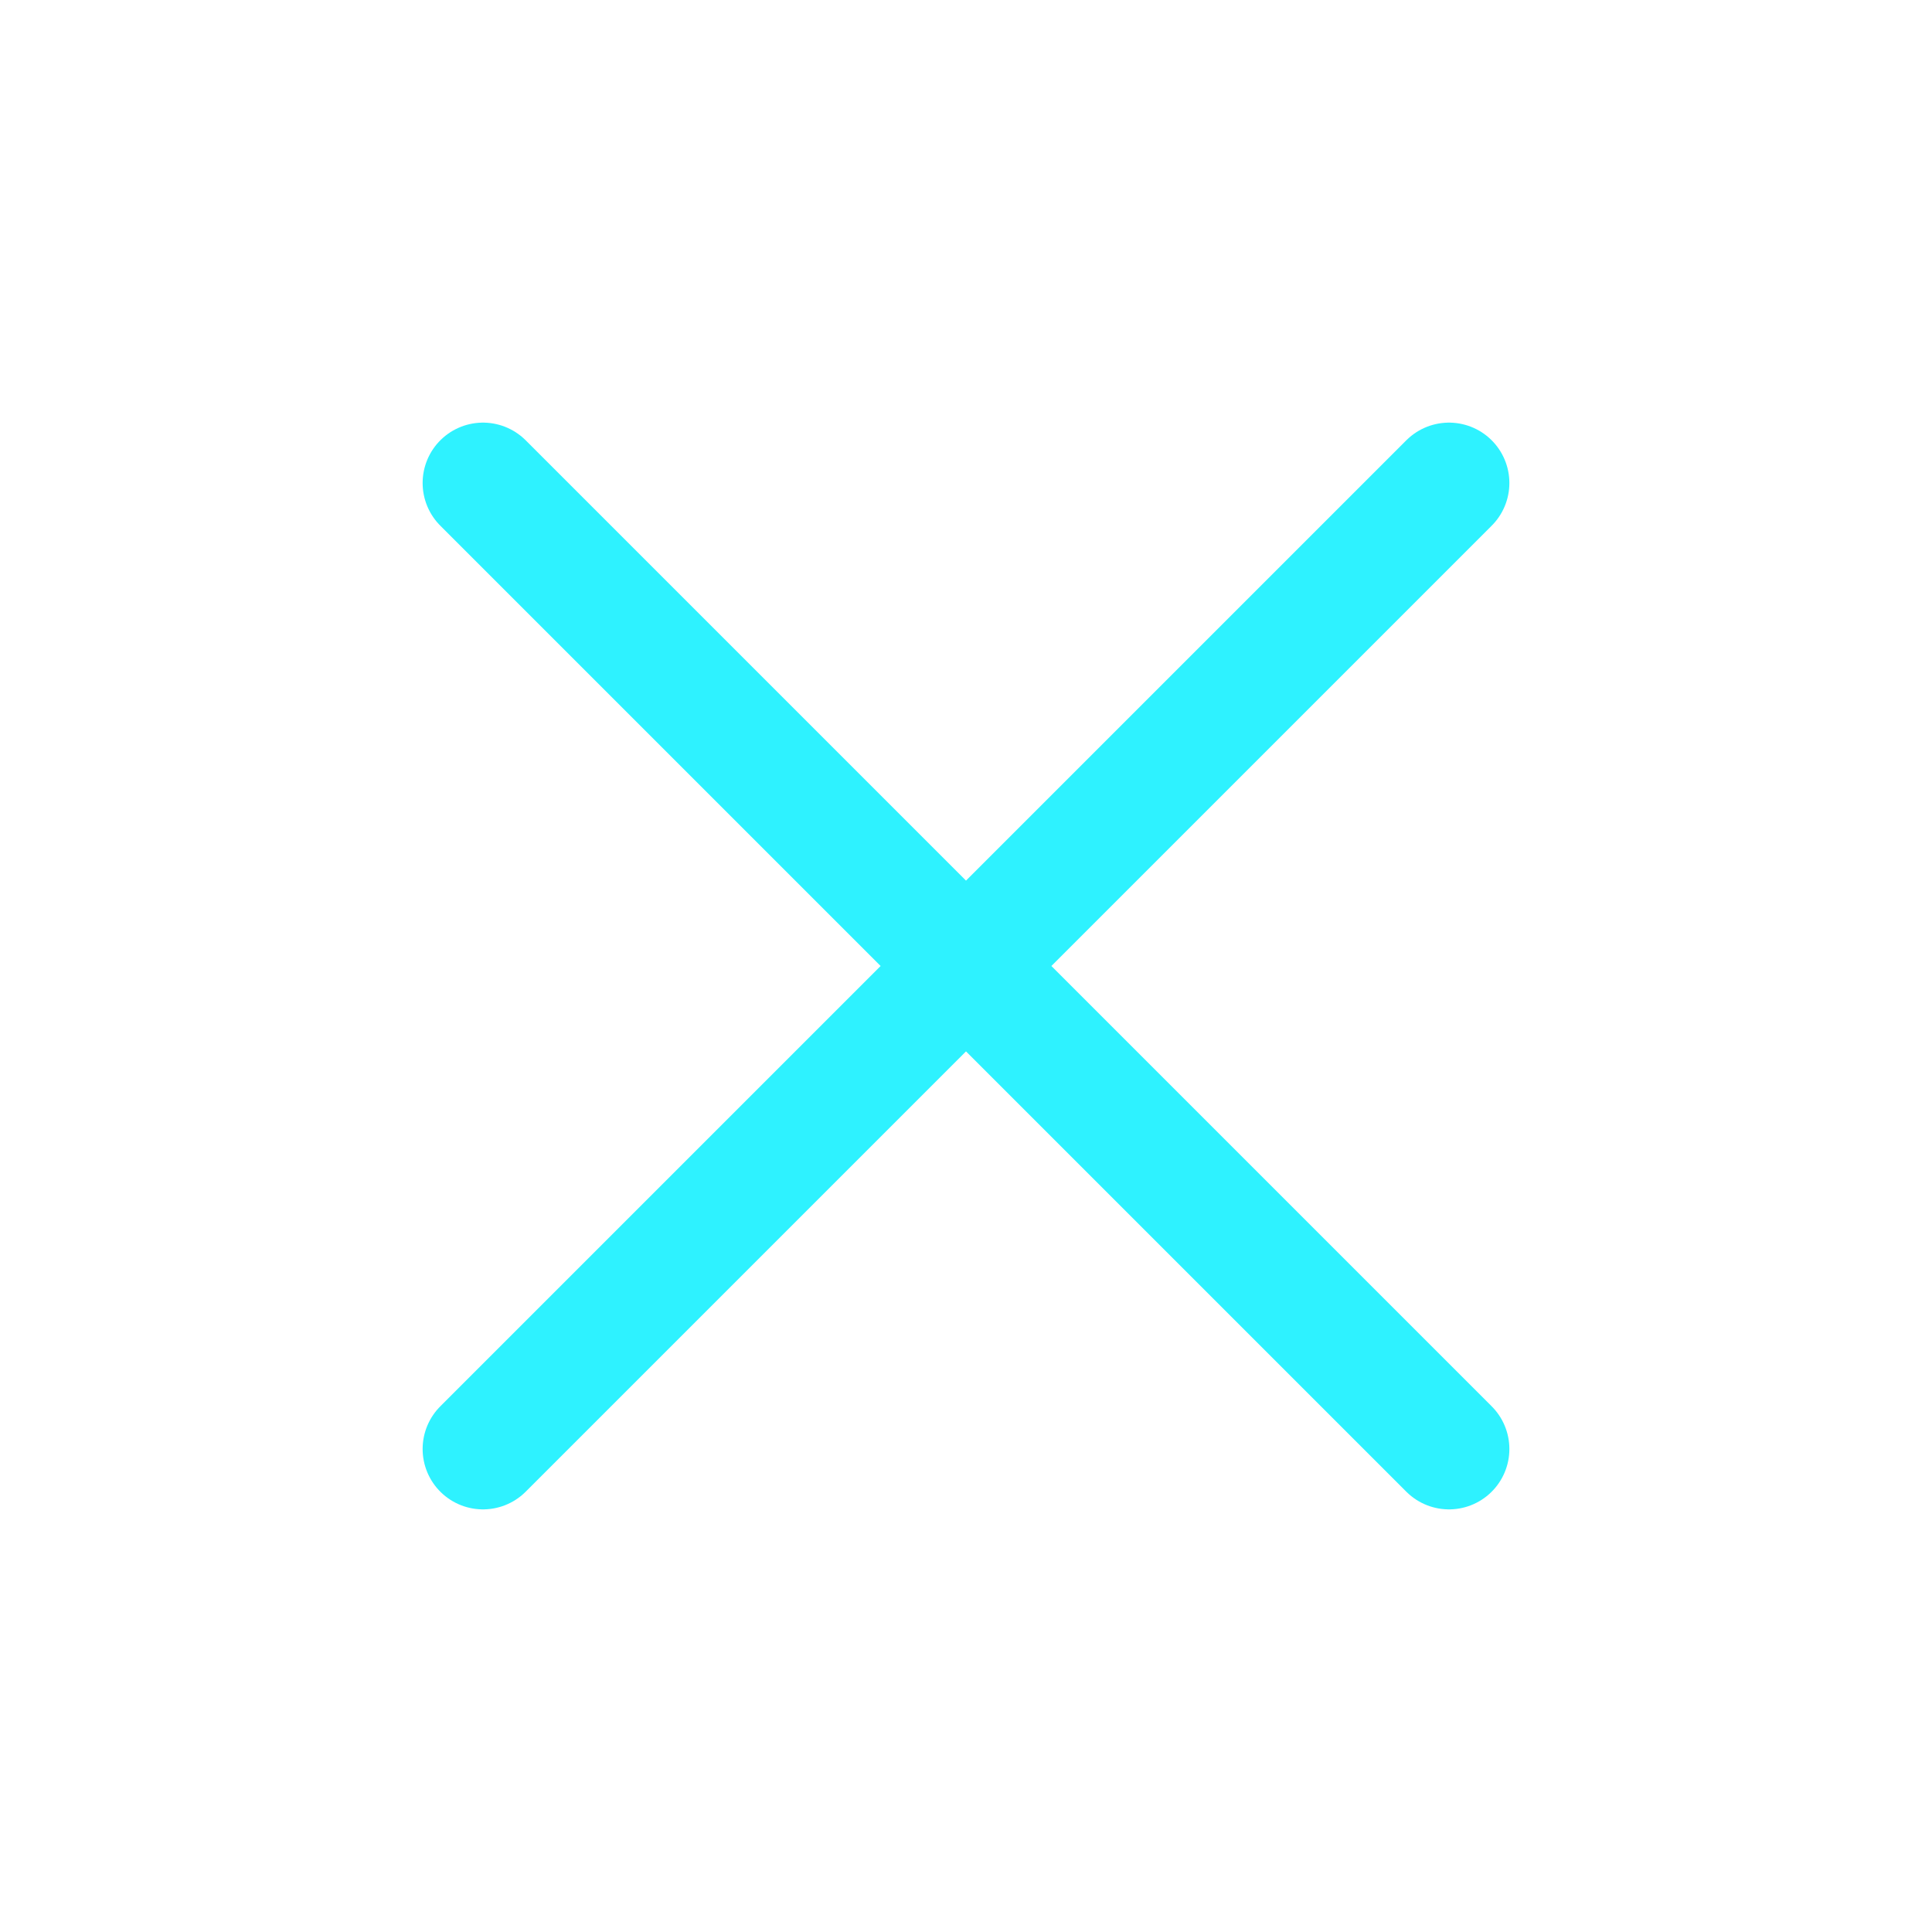
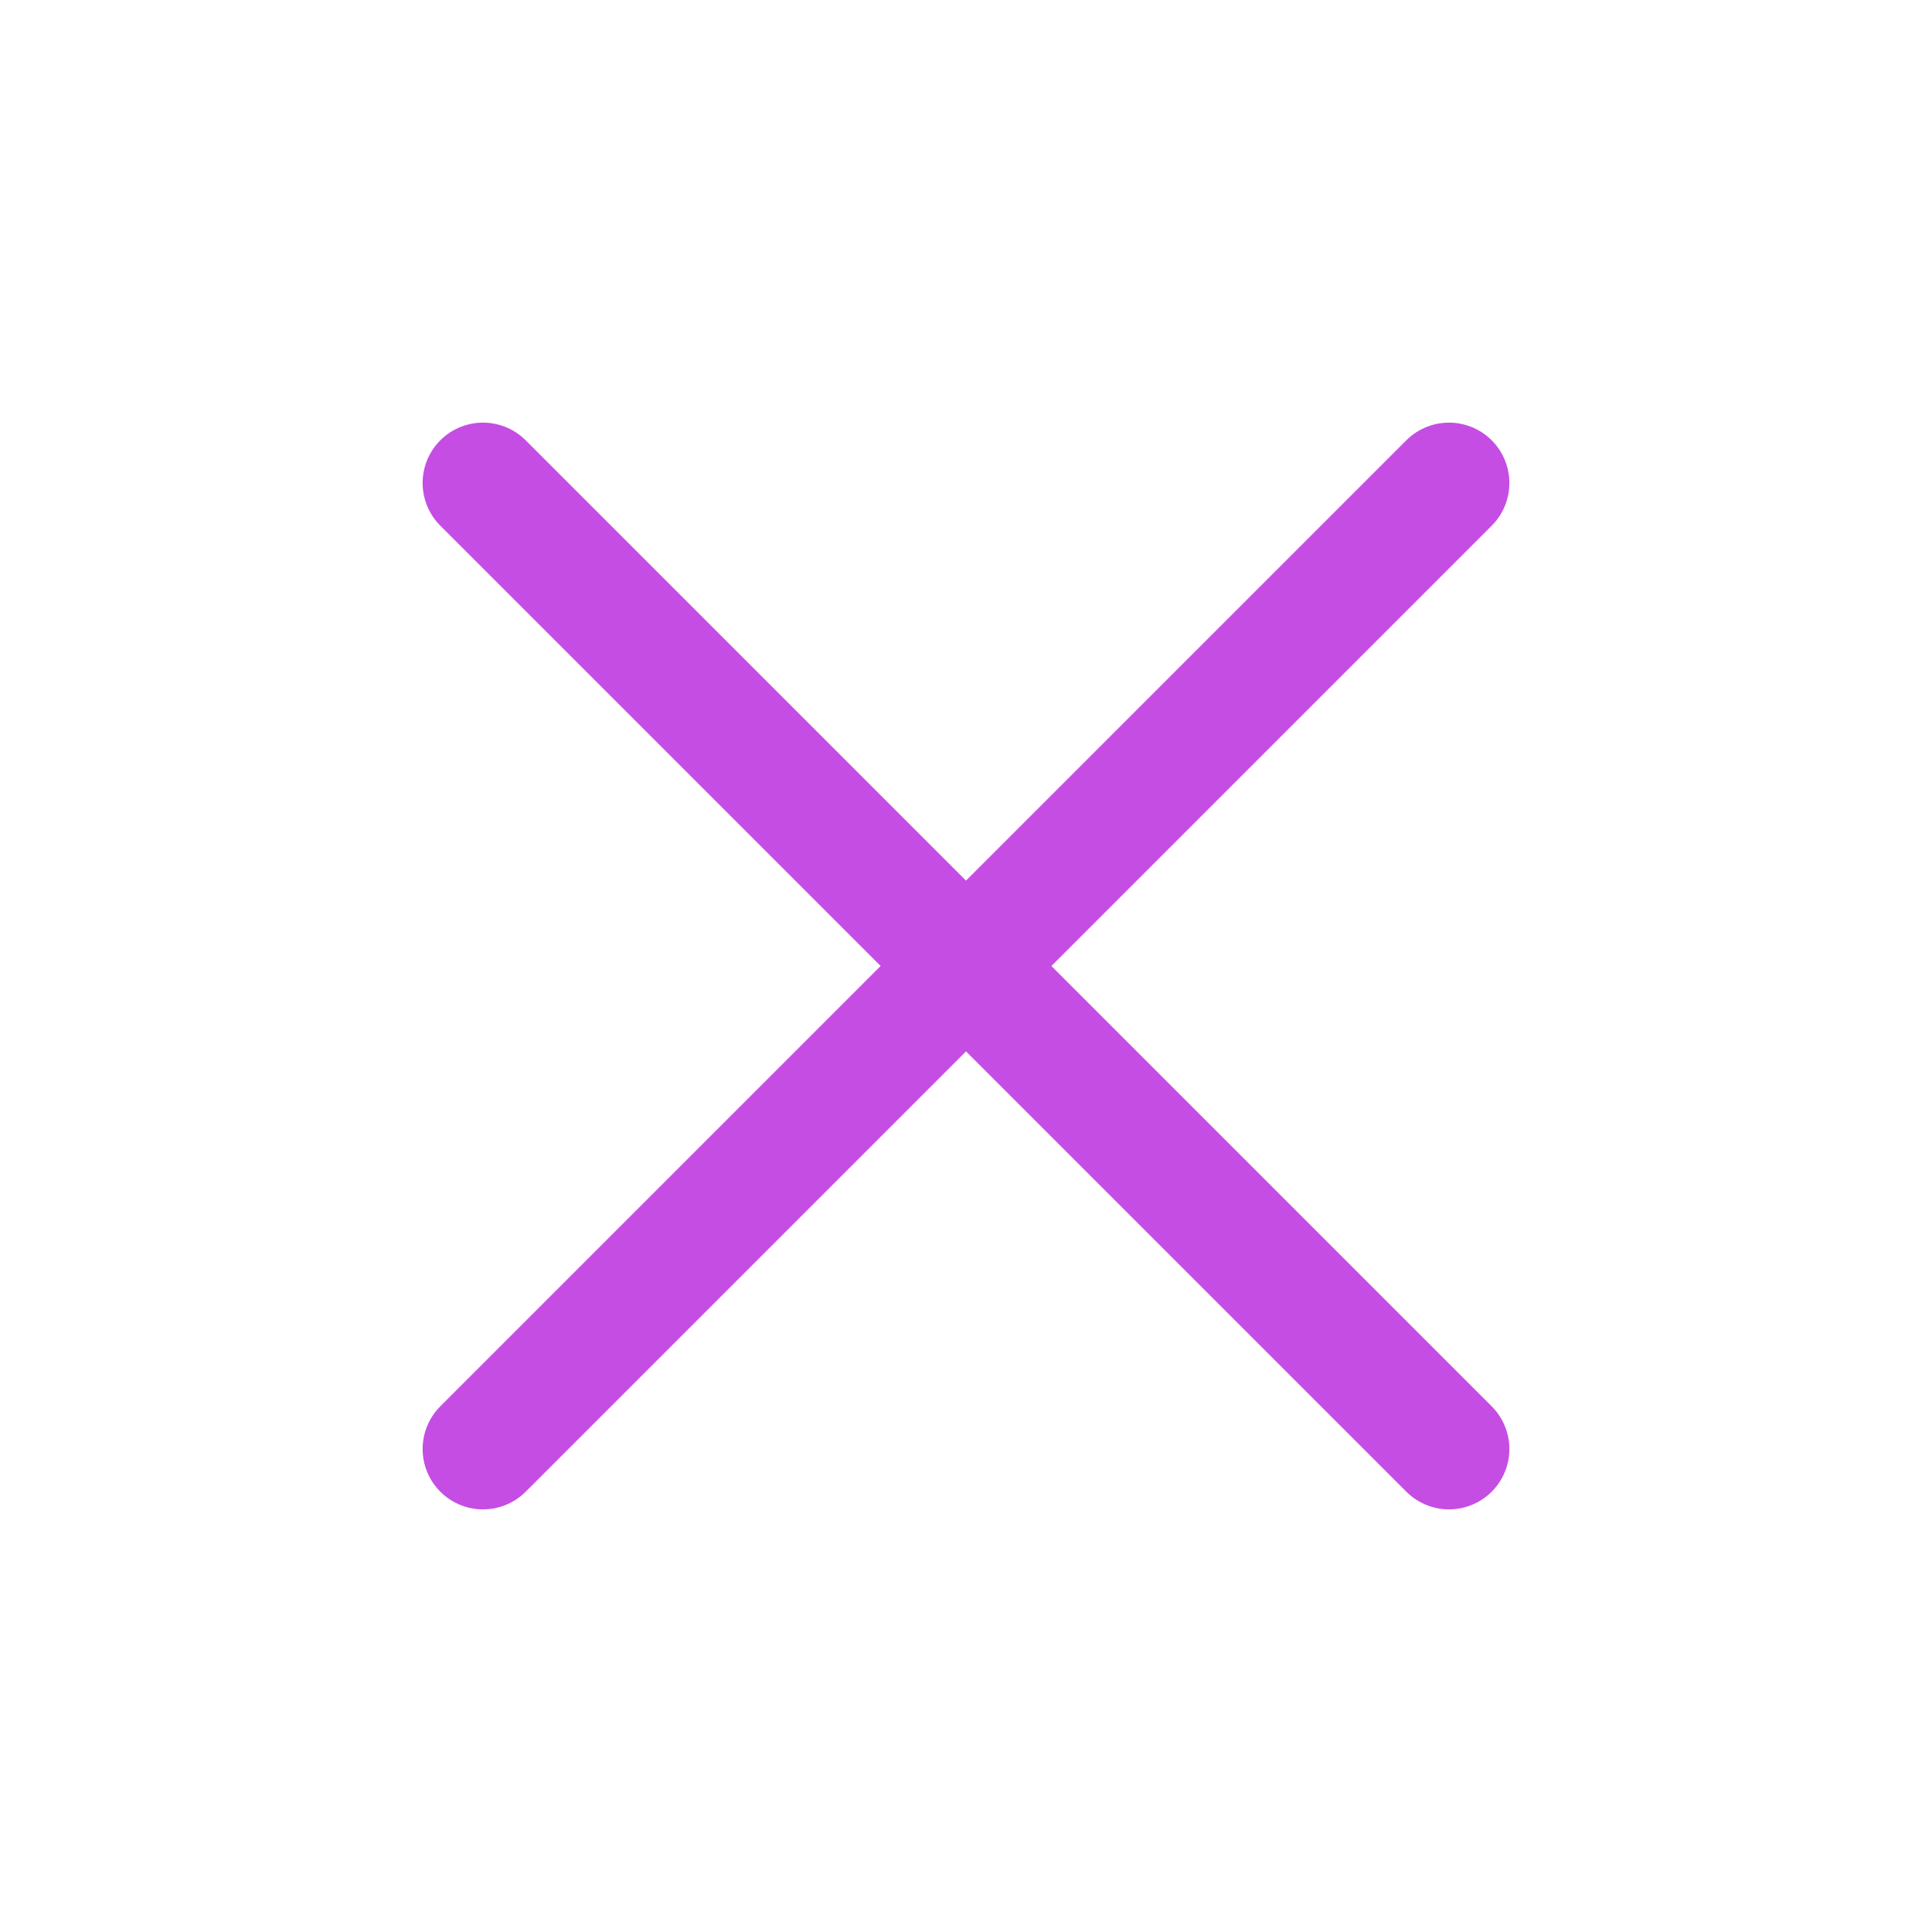
- <svg xmlns="http://www.w3.org/2000/svg" fill="none" viewBox="0 0 24 24" stroke-width="1.5" stroke="#2EF2FF" class="size-6">
+ <svg xmlns="http://www.w3.org/2000/svg" fill="none" viewBox="0 0 24 24" stroke-width="1.5" stroke="#C54DE4" class="size-6">
  <path stroke-linecap="round" stroke-linejoin="round" d="M6 18 18 6M6 6l12 12" />
</svg>
